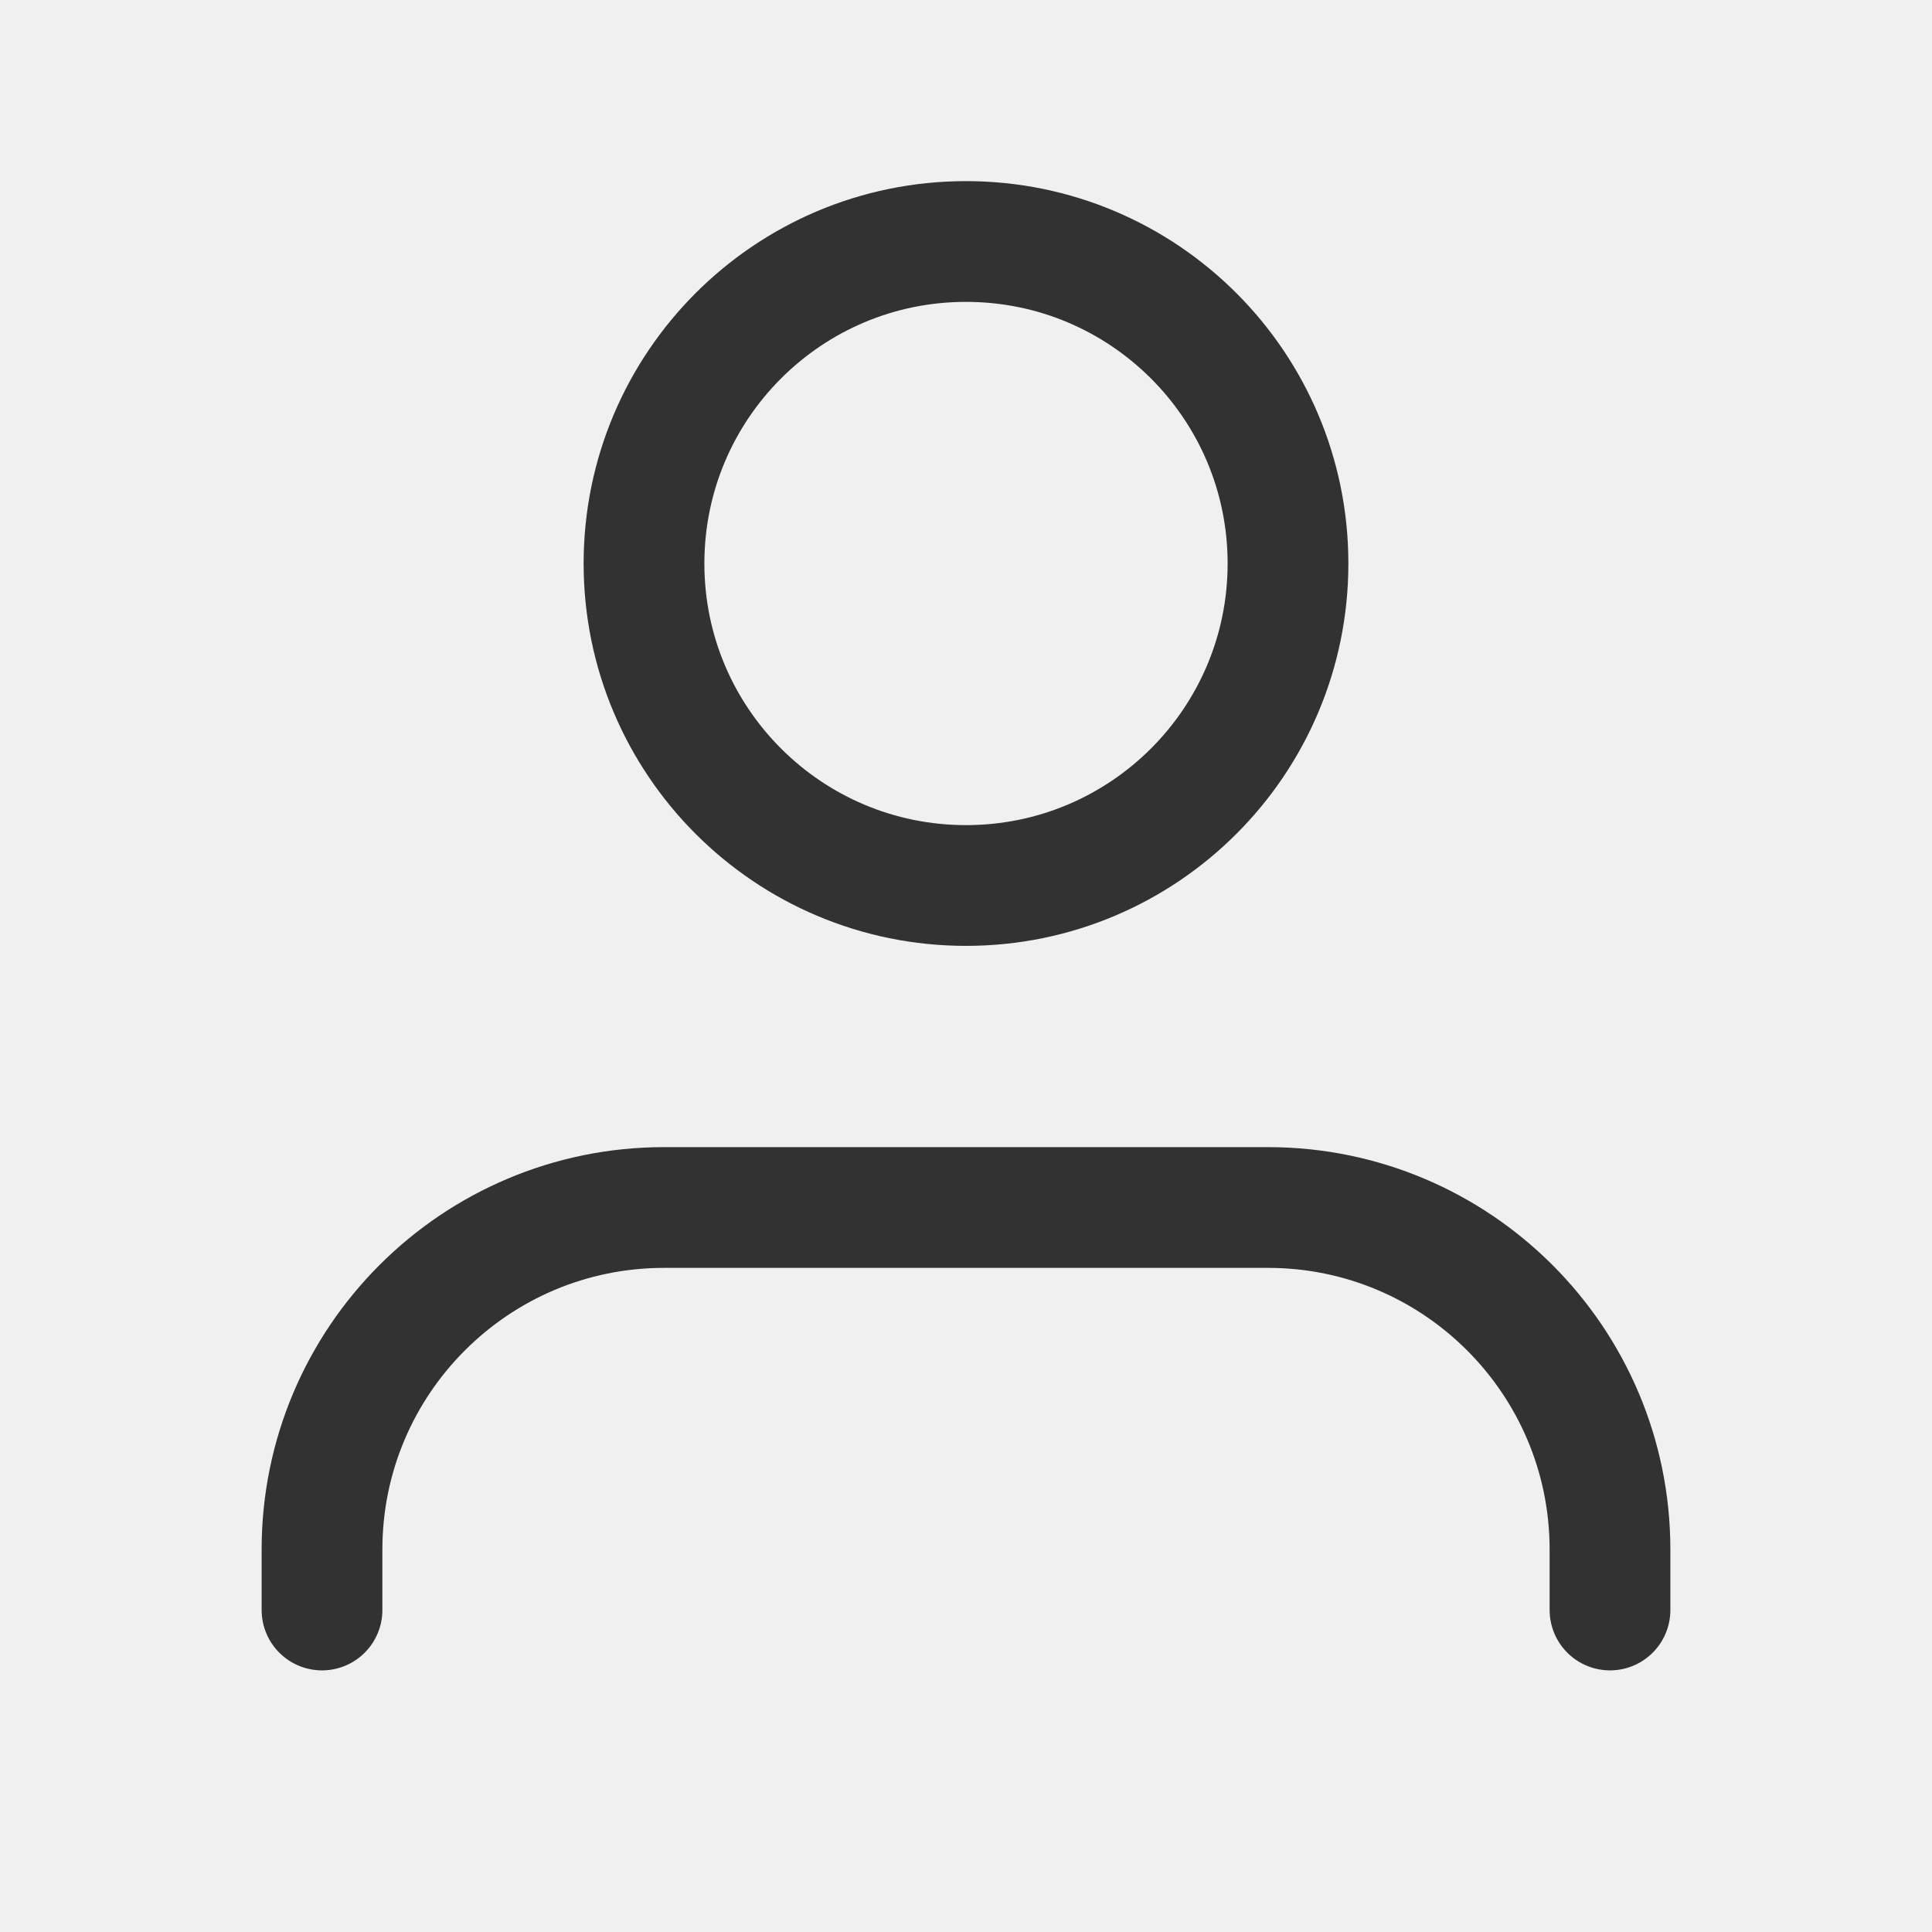
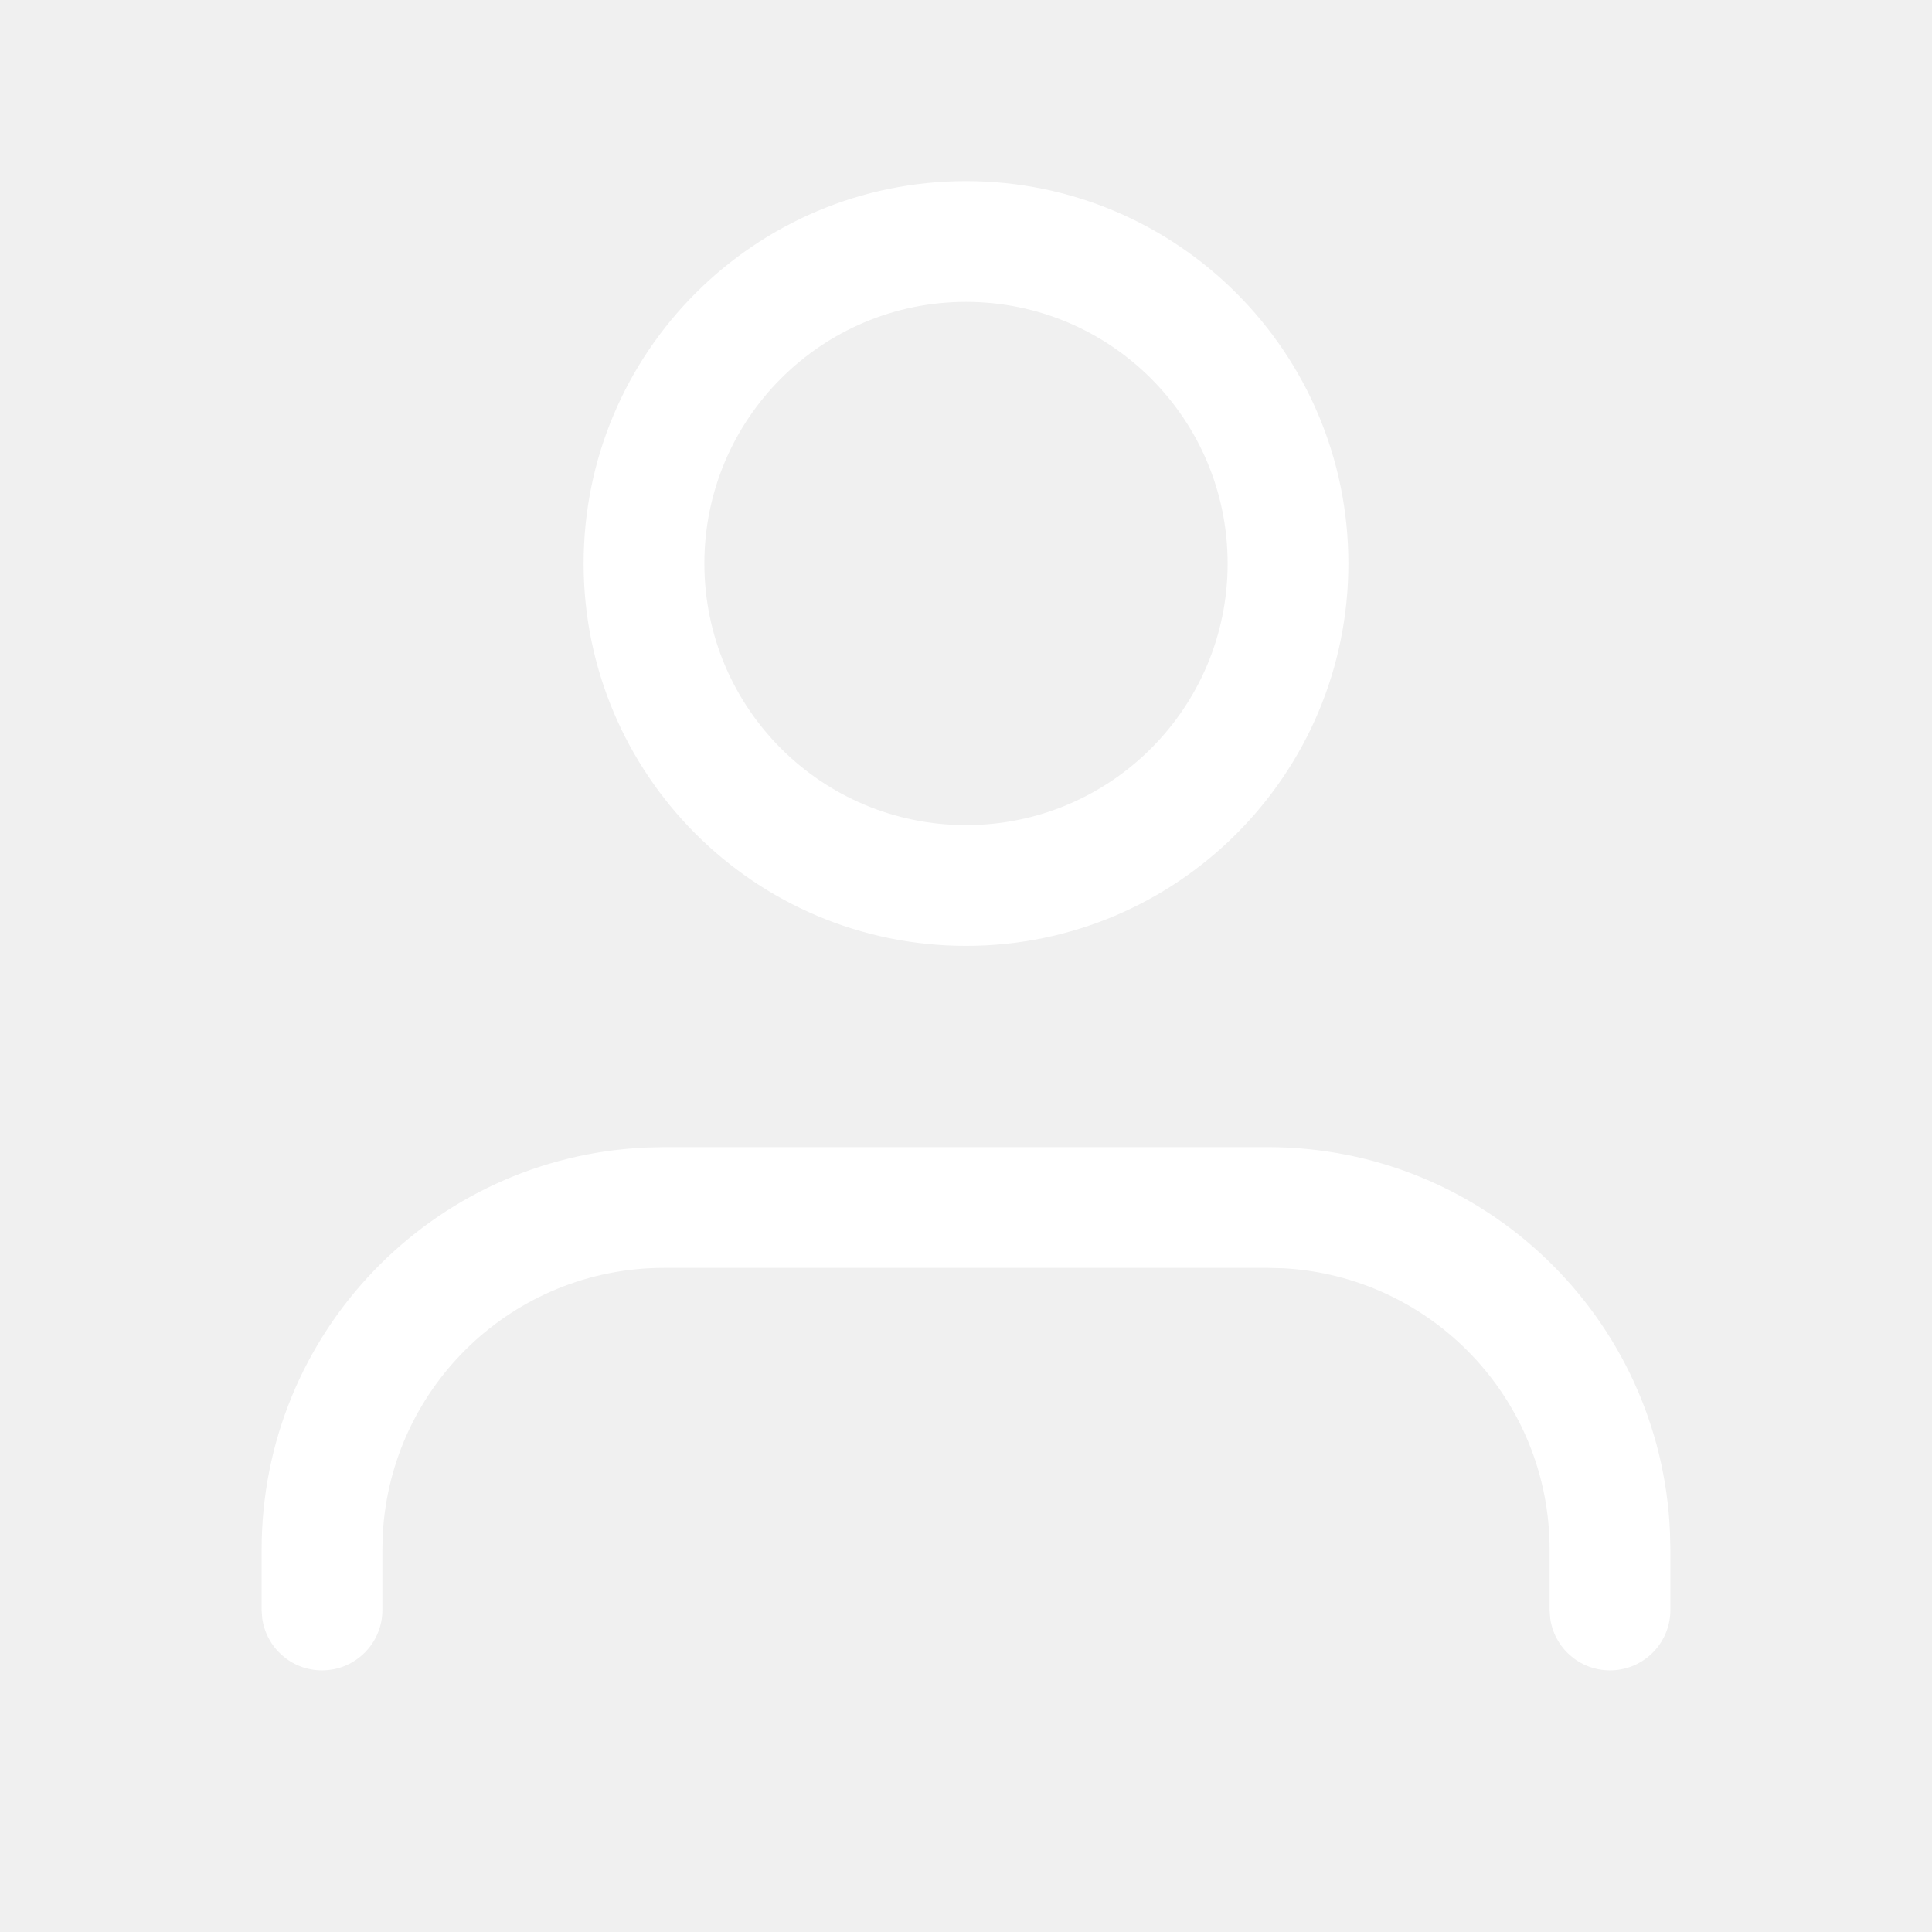
- <svg xmlns="http://www.w3.org/2000/svg" id="Layer_3" data-name="Layer 3" viewBox="0 0 24 24">
-   <path d="M20,20v-.75A4.25,4.25,0,0,0,15.75,15H8.25A4.25,4.25,0,0,0,4,19.25V20" fill="none" stroke="#323232" stroke-linecap="round" stroke-linejoin="round" stroke-width="1.5" />
-   <circle cx="12" cy="7" r="4" fill="none" stroke="#323232" stroke-linecap="round" stroke-linejoin="round" stroke-width="1.5" />
-   <rect width="24" height="24" fill="none" />
+ <svg xmlns="http://www.w3.org/2000/svg" width="24" height="24" viewBox="0 0 24 24" fill="none">
+   <path d="M15.75 14.25C18.439 14.25 20.632 16.372 20.745 19.033L20.75 19.25V20C20.75 20.414 20.414 20.75 20 20.75C19.62 20.75 19.306 20.468 19.257 20.102L19.25 20V19.25C19.25 17.381 17.786 15.855 15.942 15.755L15.75 15.75H8.25C6.381 15.75 4.855 17.214 4.755 19.058L4.75 19.25V20C4.75 20.414 4.414 20.75 4 20.75C3.62 20.75 3.307 20.468 3.257 20.102L3.25 20V19.25C3.25 16.561 5.372 14.368 8.033 14.255L8.25 14.25H15.75Z" fill="white" />
+   <path fill-rule="evenodd" clip-rule="evenodd" d="M7.25 7C7.25 4.377 9.377 2.25 12 2.25C14.623 2.25 16.75 4.377 16.75 7C16.75 9.623 14.623 11.75 12 11.75C9.377 11.75 7.25 9.623 7.25 7ZM15.25 7C15.25 5.205 13.795 3.75 12 3.75C10.205 3.75 8.75 5.205 8.75 7C8.75 8.795 10.205 10.25 12 10.25C13.795 10.25 15.25 8.795 15.25 7Z" fill="white" />
</svg>
